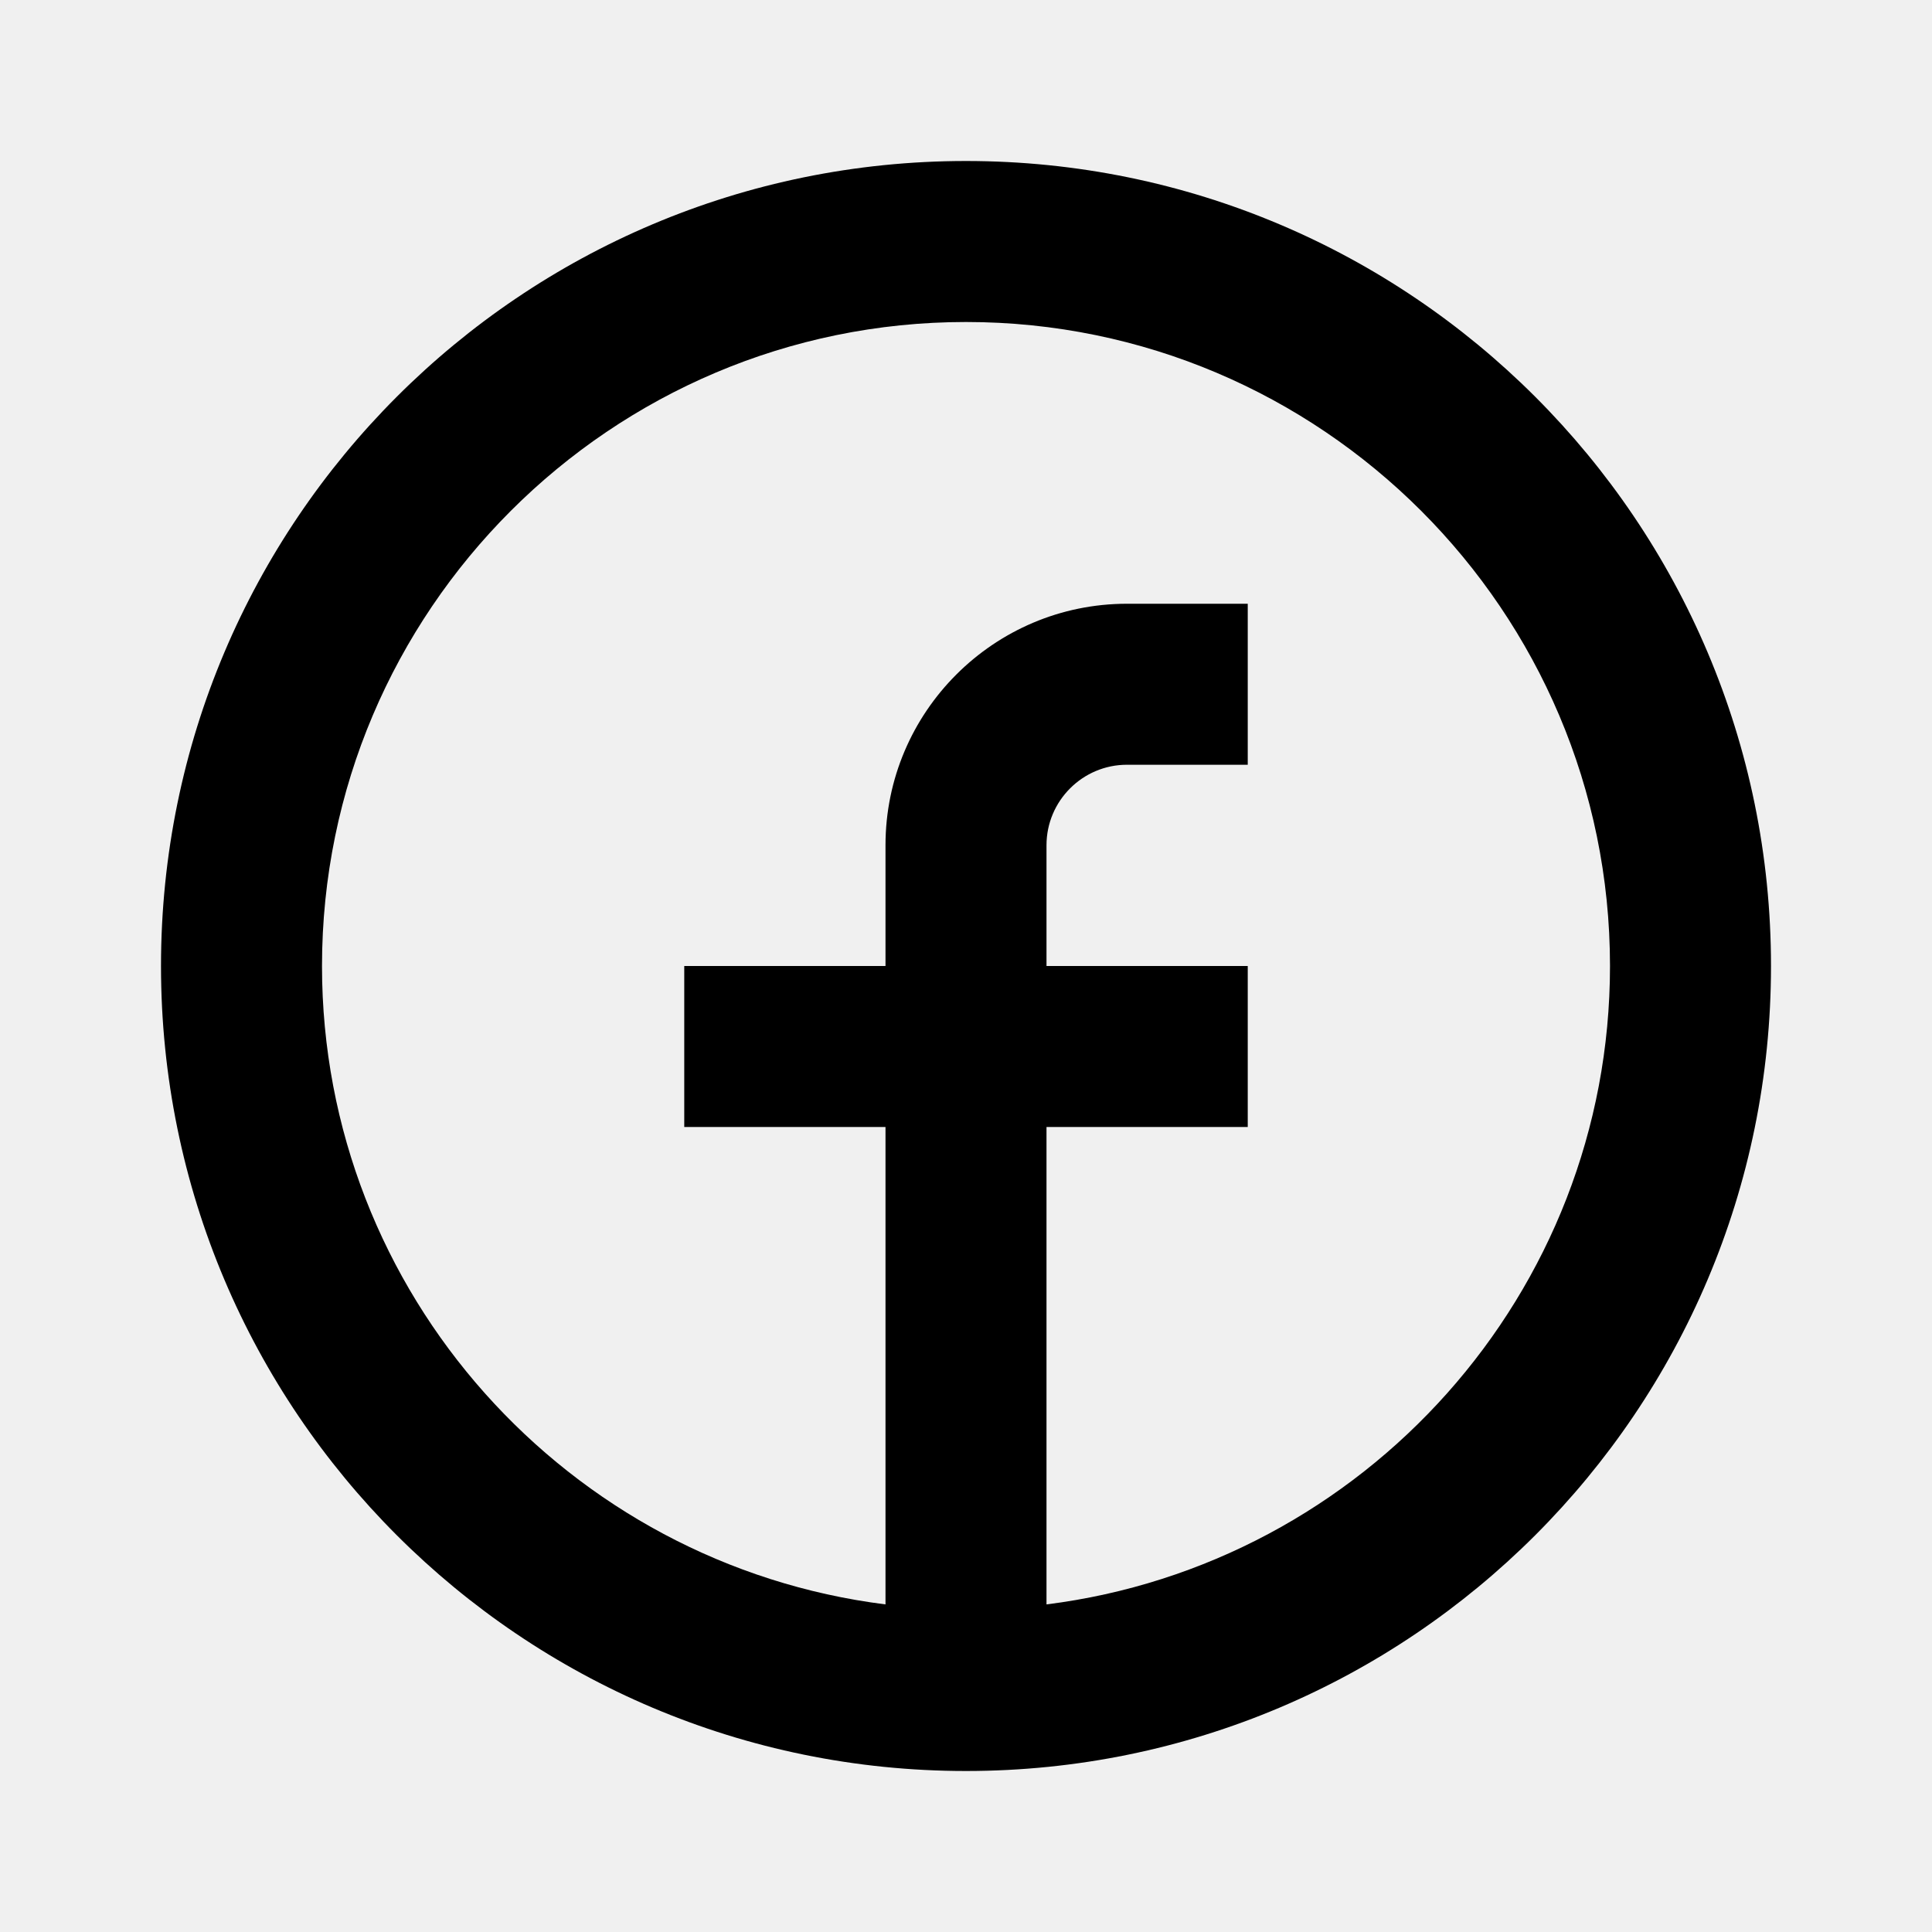
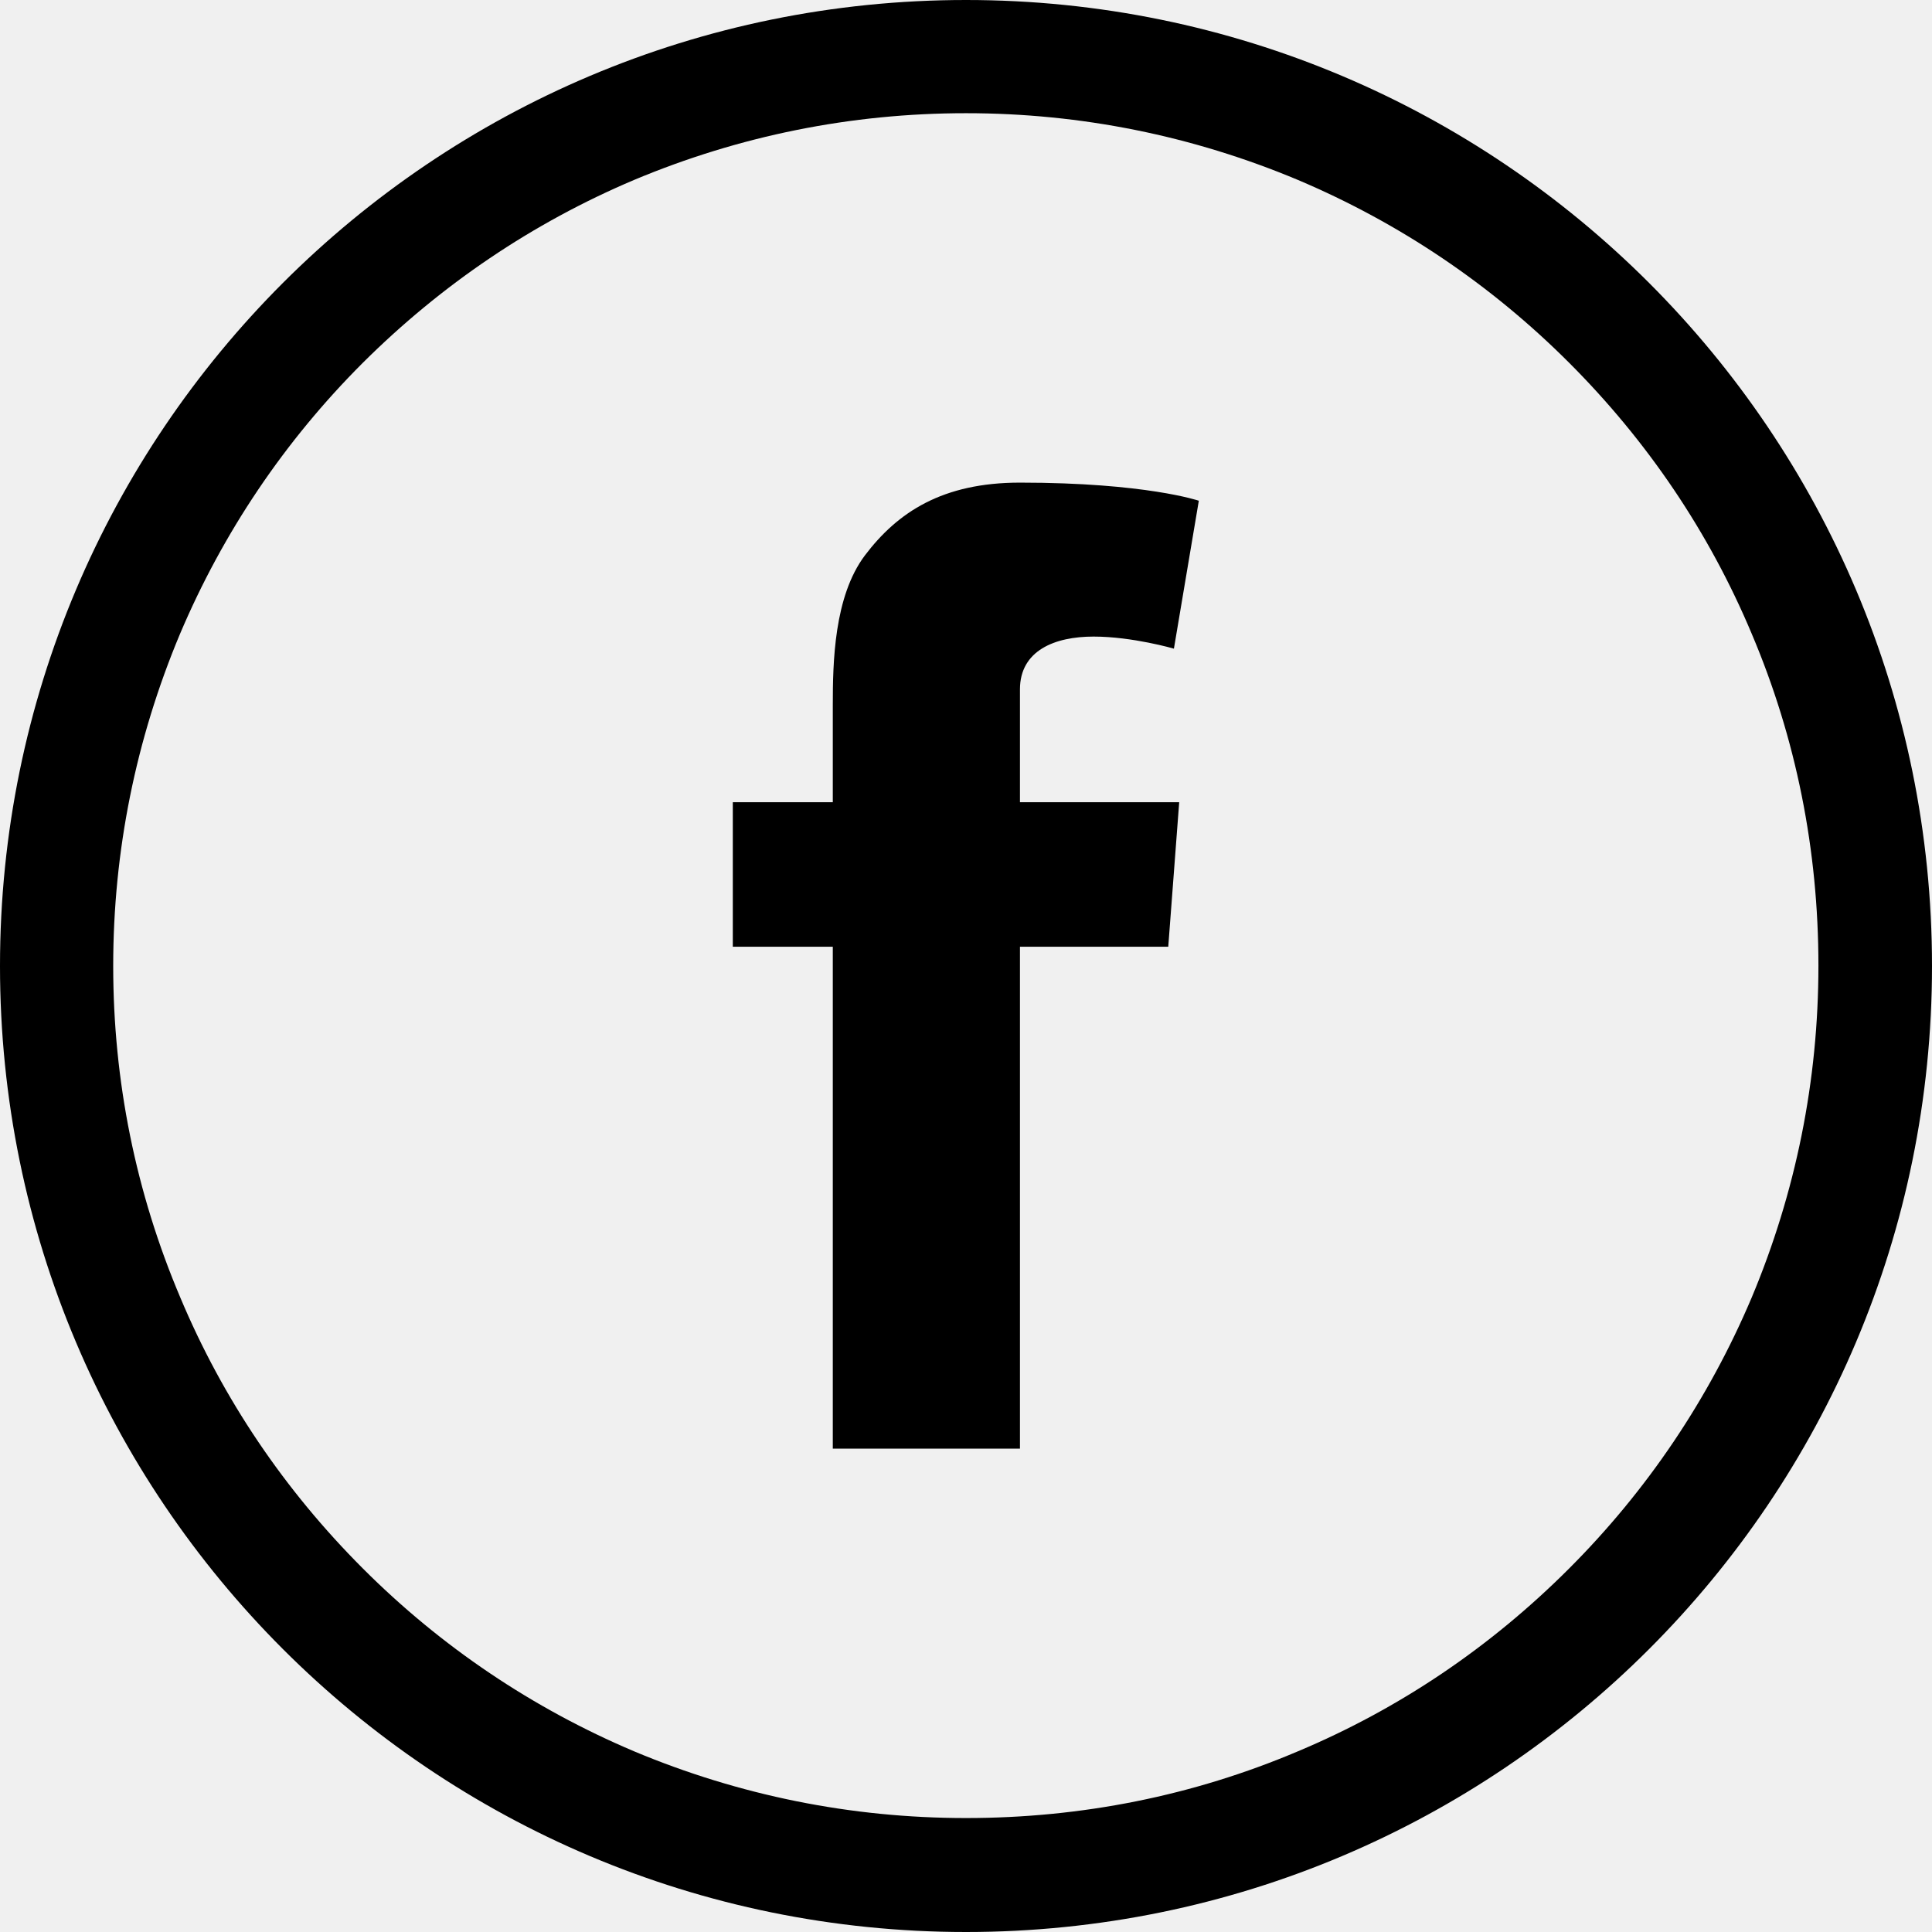
- <svg xmlns="http://www.w3.org/2000/svg" viewBox="0 0 48 48" version="1.1" id="Shopicons" x="0" y="0" xml:space="preserve">
-   <style>.st1{fill:#fff}.st2,.st3{fill:none;stroke:#666;stroke-width:4;stroke-miterlimit:10}.st3{stroke-width:6}</style>
-   <g id="facebook_00000008112799362506850770000006163283146650373774_">
-     <path d="M0 .006h48v48H0v-48z" fill="none" />
-     <path d="M24 4C12.954 4 4 12.954 4 24s8.954 20 20 20 20-8.954 20-20S35.046 4 24 4zm2 35.861V28h5v-4h-5v-3c0-1.103.897-2 2-2h3v-4h-3c-3.309 0-6 2.691-6 6v3h-5v4h5v11.861C14.12 38.872 8 32.144 8 24c0-8.823 7.178-16 16-16s16 7.177 16 16c0 8.144-6.12 14.872-14 15.861z" />
+ <svg xmlns="http://www.w3.org/2000/svg" fill="#000000" height="800px" width="800px" version="1.1" id="Layer_1" viewBox="-143 145 512 512" xml:space="preserve">
+   <g>
+     <path d="M113,145c-141.4,0-256,114.6-256,256s114.6,256,256,256s256-114.6,256-256S254.4,145,113,145z M272.8,560.7   c-20.8,20.8-44.9,37.1-71.8,48.4c-27.8,11.8-57.4,17.7-88,17.7c-30.5,0-60.1-6-88-17.7c-26.9-11.4-51.1-27.7-71.8-48.4   c-20.8-20.8-37.1-44.9-48.4-71.8C-107,461.1-113,431.5-113,401s6-60.1,17.7-88c11.4-26.9,27.7-51.1,48.4-71.8   c20.9-20.8,45-37.1,71.9-48.5C52.9,181,82.5,175,113,175s60.1,6,88,17.7c26.9,11.4,51.1,27.7,71.8,48.4   c20.8,20.8,37.1,44.9,48.4,71.8c11.8,27.8,17.7,57.4,17.7,88c0,30.5-6,60.1-17.7,88C309.8,515.8,293.5,540,272.8,560.7z" />
+     <path d="M146.8,313.7c10.3,0,21.3,3.2,21.3,3.2l6.6-39.2c0,0-14-4.8-47.4-4.8c-20.5,0-32.4,7.8-41.1,19.3   c-8.2,10.9-8.5,28.4-8.5,39.7v25.7H51.2v38.3h26.5v133h49.6v-133h39.3l2.9-38.3h-42.2v-29.9C127.3,317.4,136.5,313.7,146.8,313.7z" />
  </g>
</svg>
